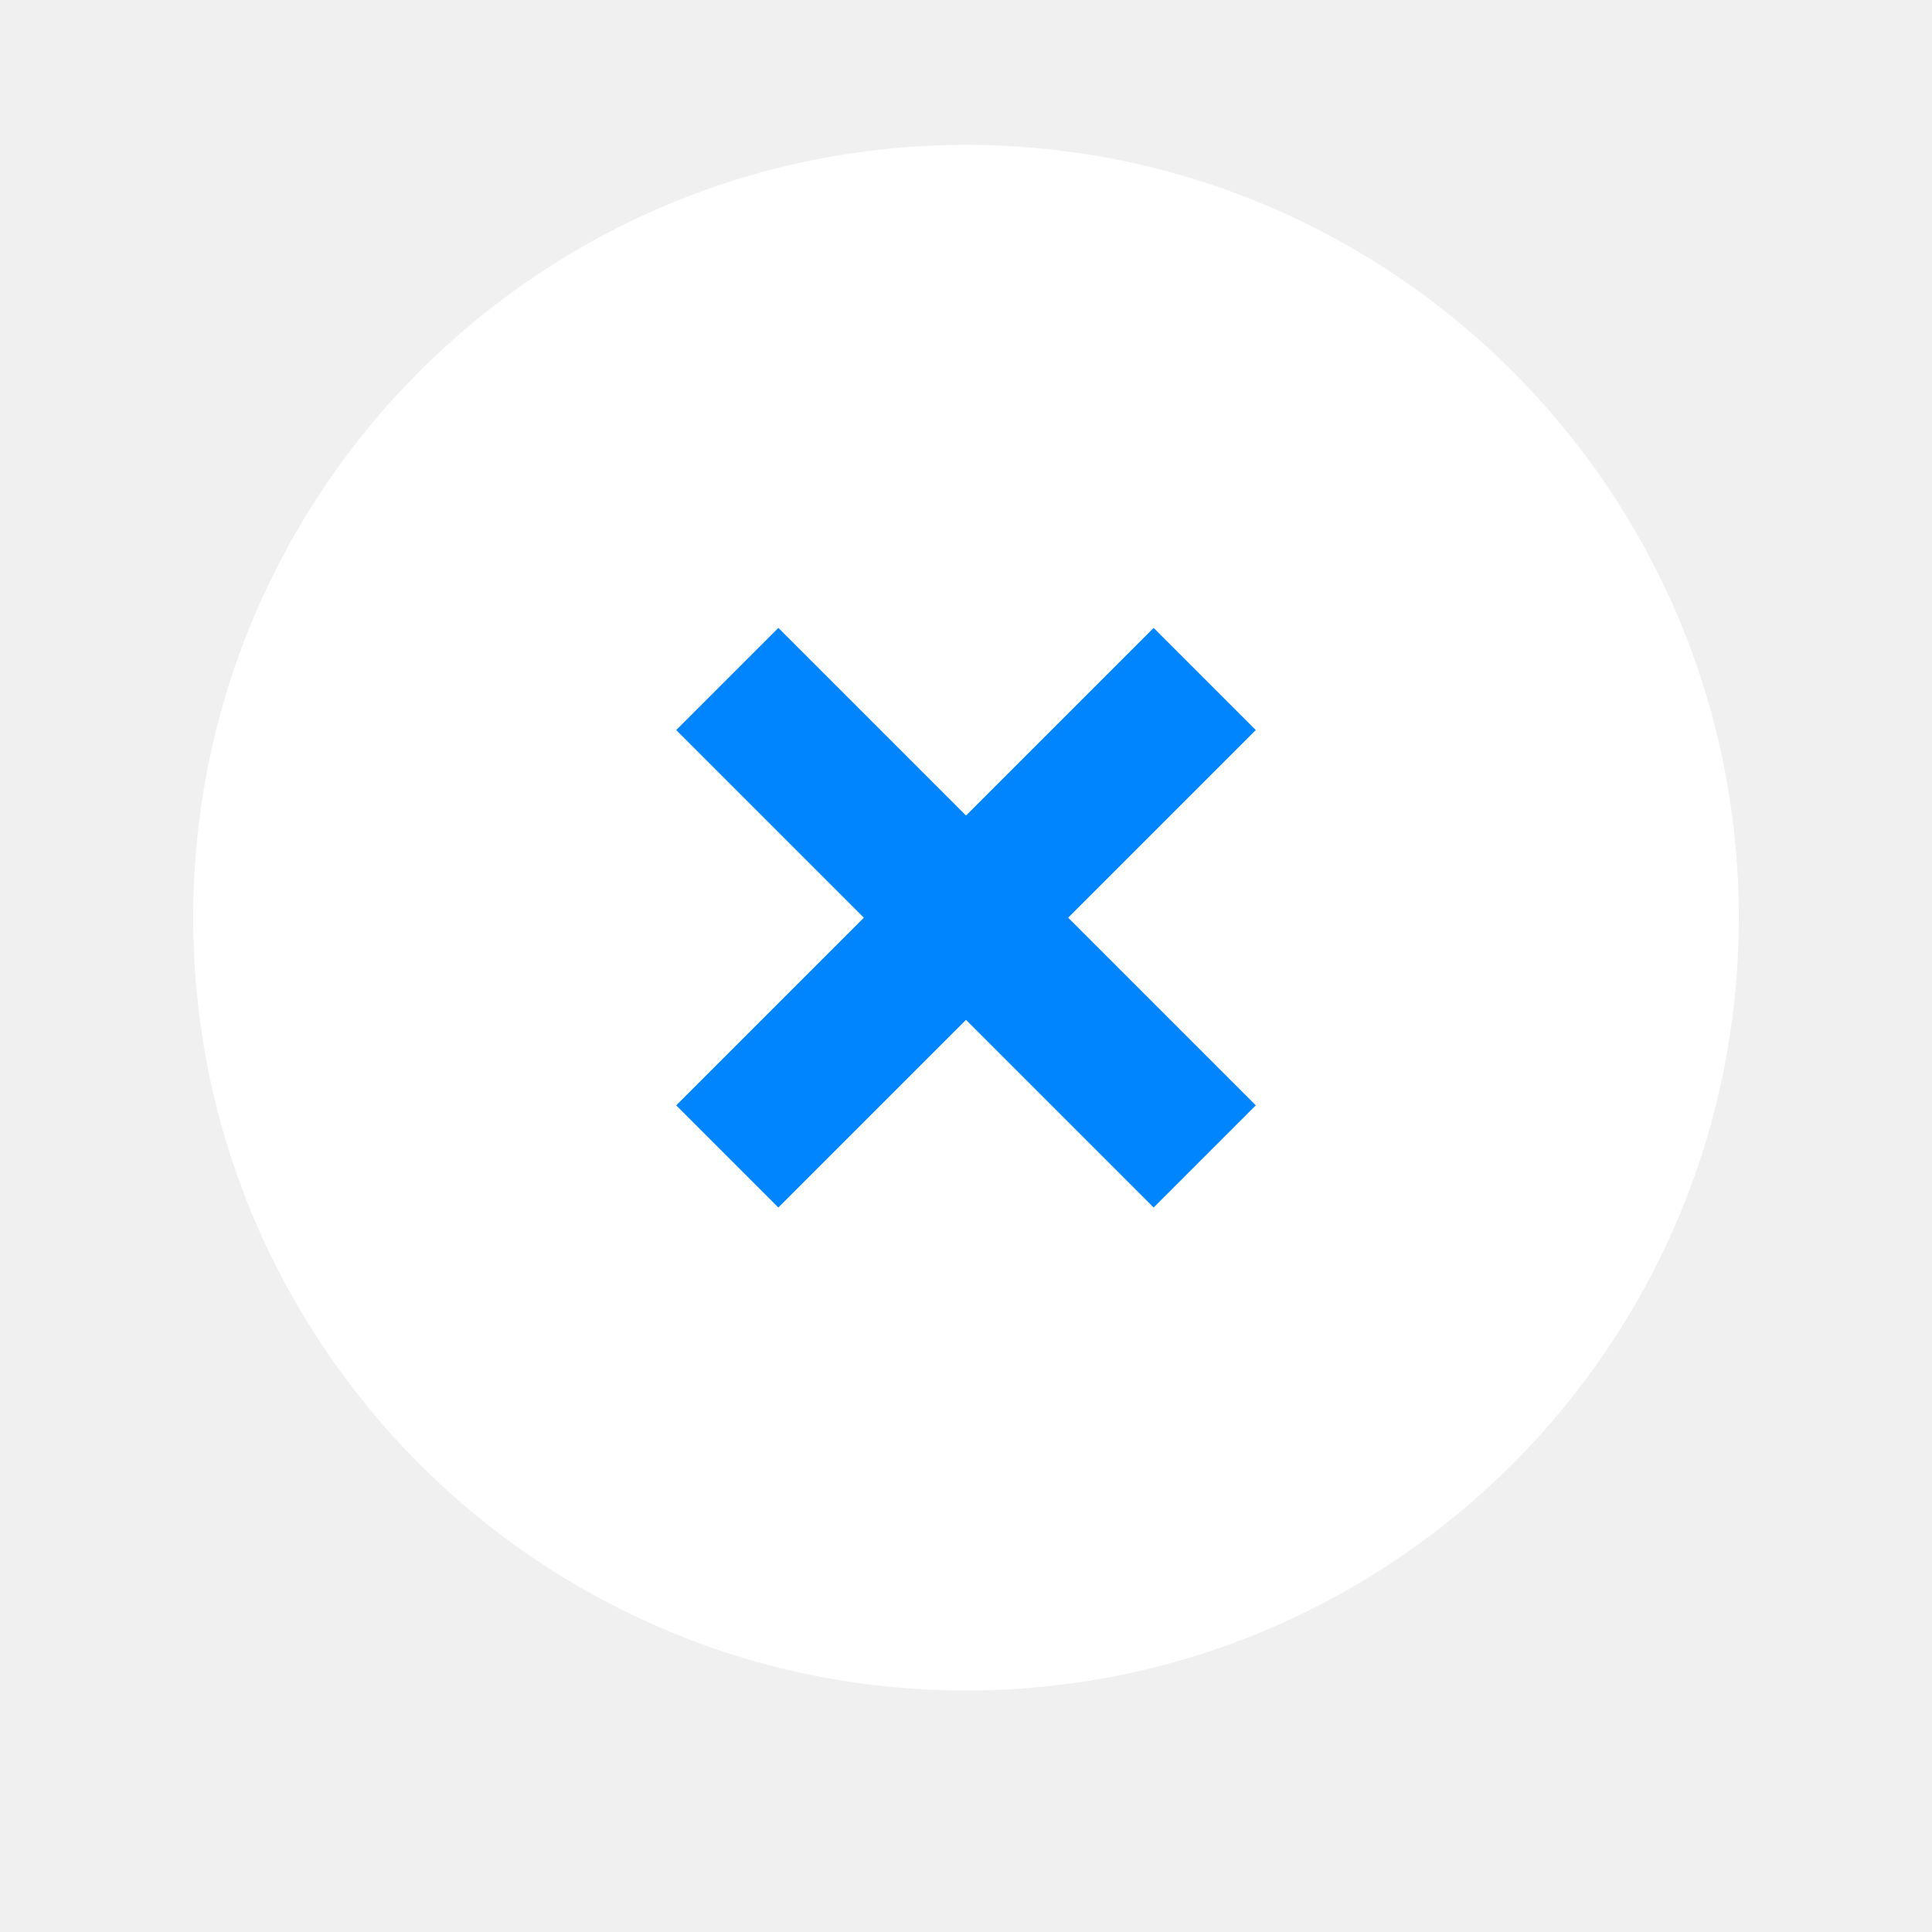
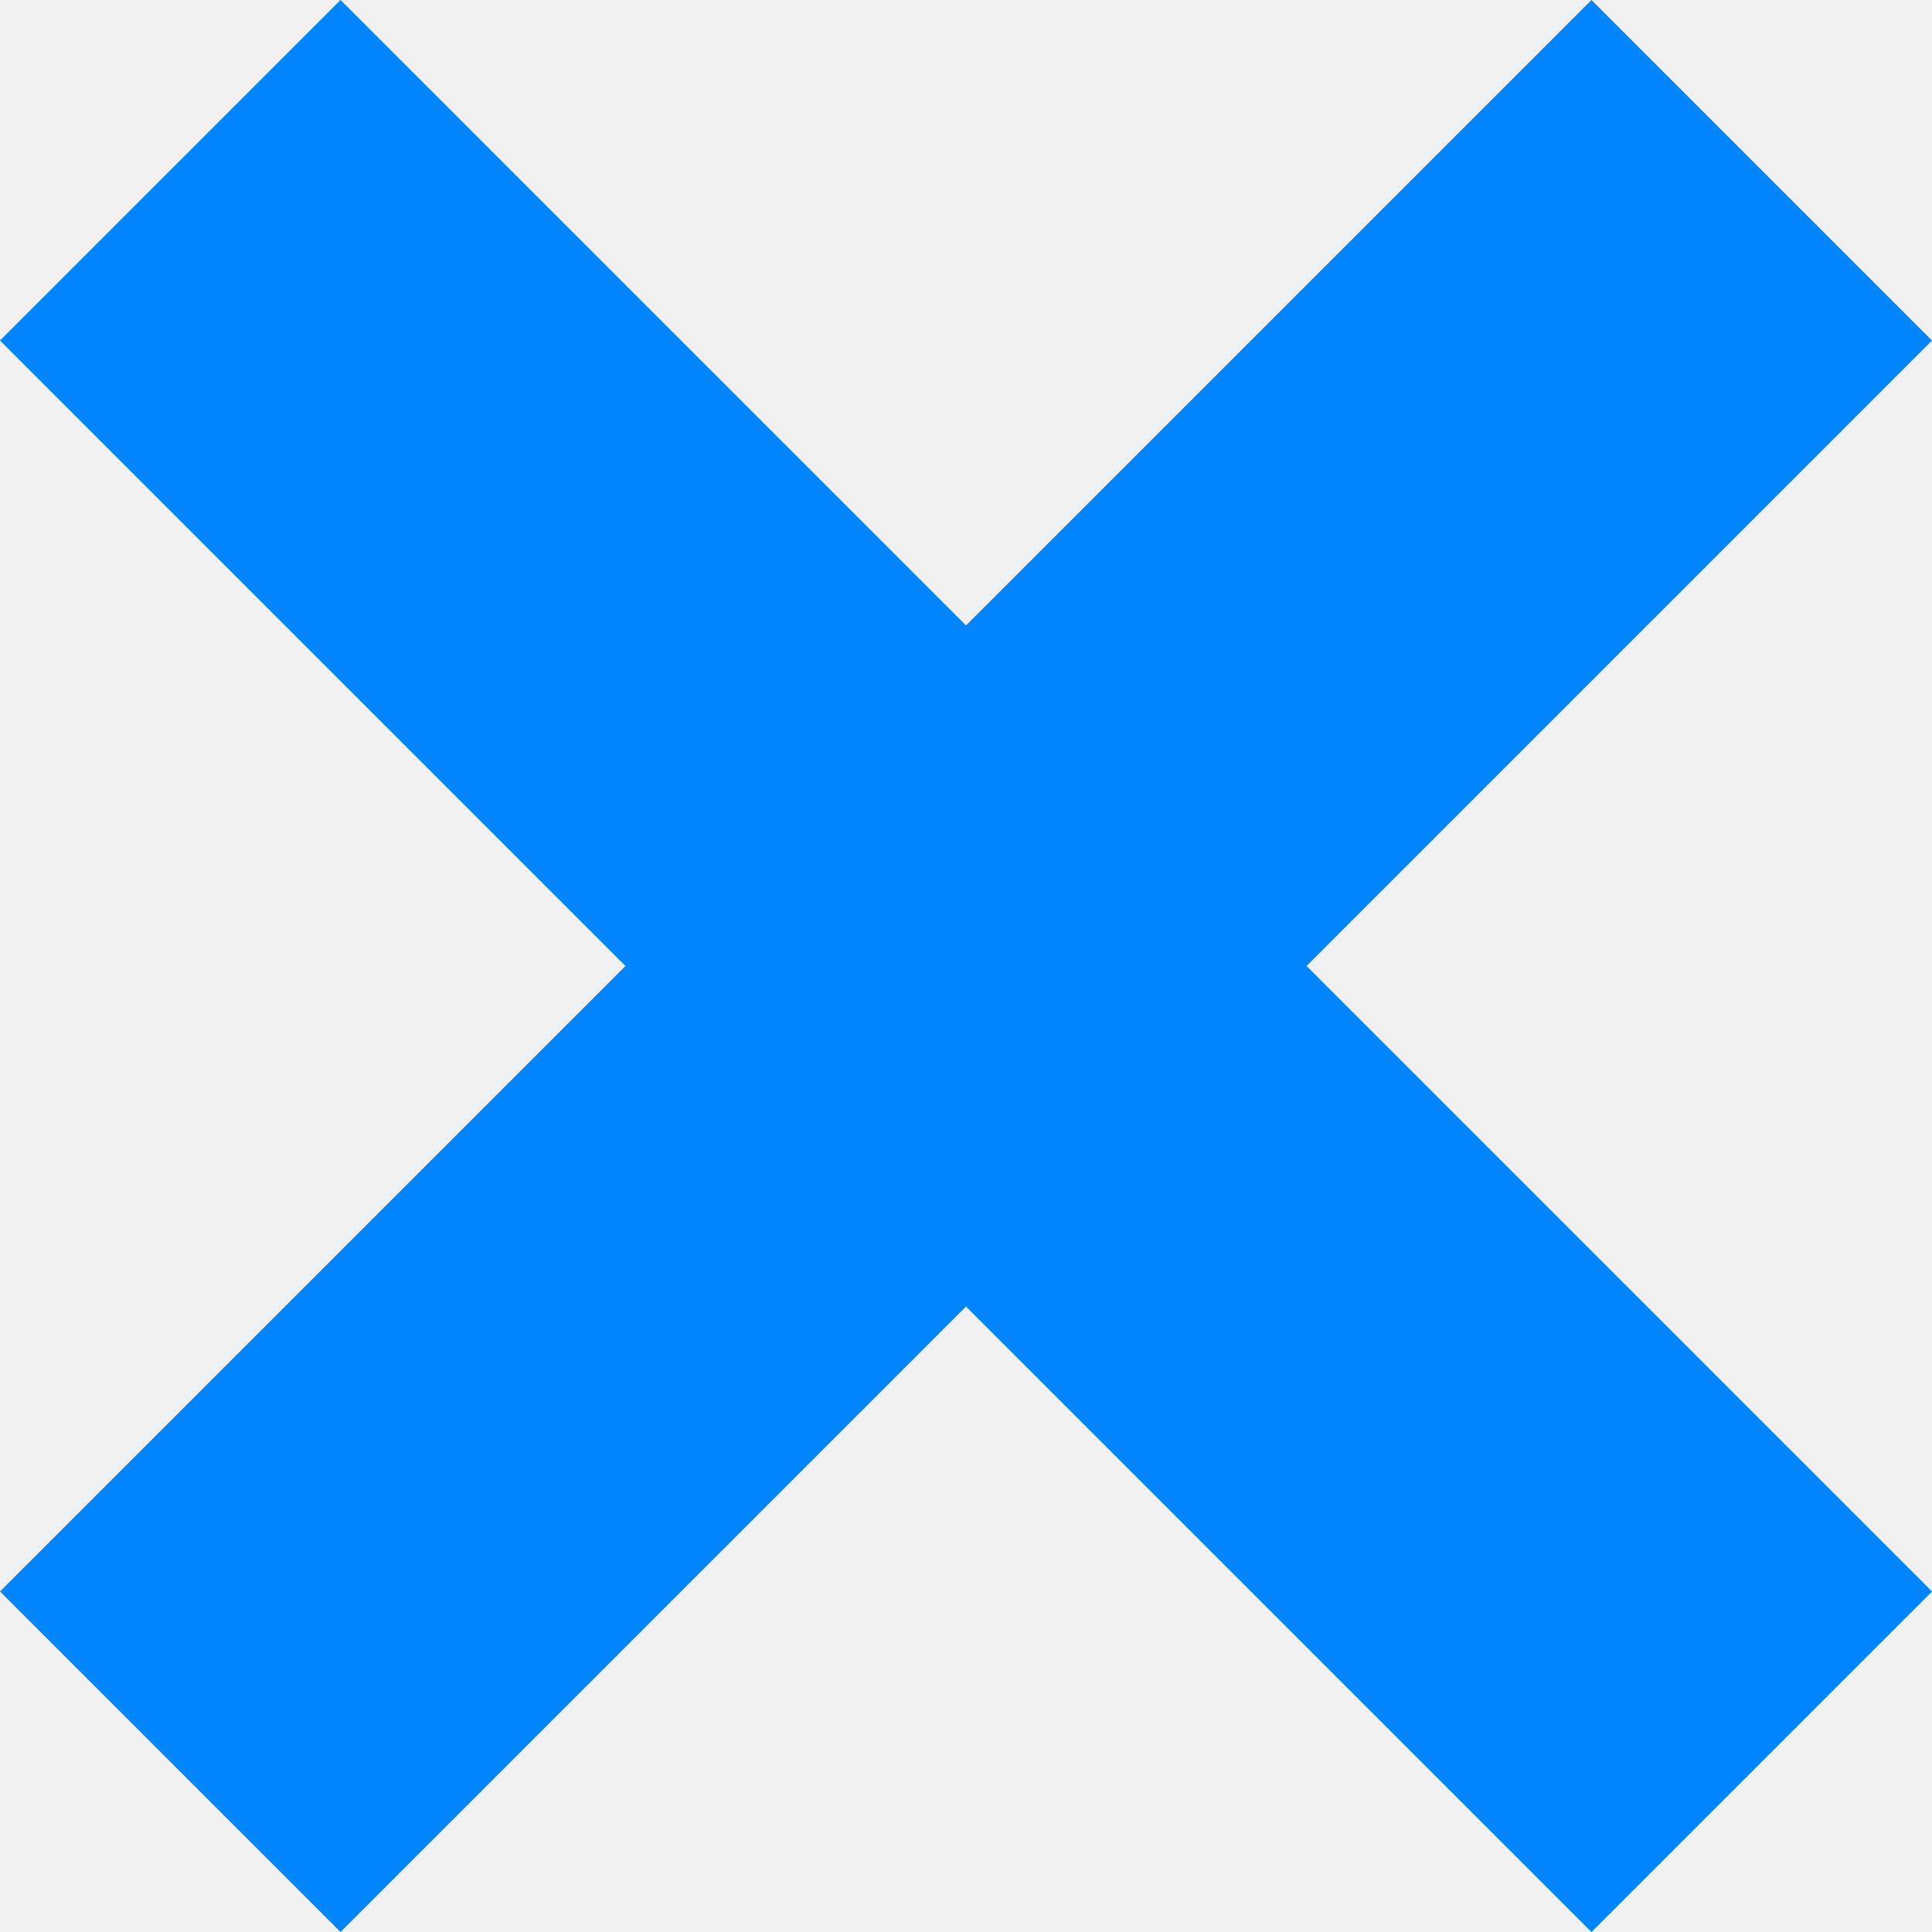
- <svg xmlns="http://www.w3.org/2000/svg" width="40" height="40" viewBox="0 0 40 40" fill="none">
-   <circle cx="20" cy="19" r="16" fill="white" />
-   <path d="M23.885 13L20 16.885L16.115 13L14 15.115L17.885 19L14 22.885L16.115 25L20 21.115L23.885 25L26 22.885L22.115 19L26 15.115L23.885 13Z" fill="#0085FF" />
+ <svg xmlns="http://www.w3.org/2000/svg" width="12" height="12" viewBox="0 0 12 12" fill="none">
+   <path d="M9.885 0L6 3.885L2.115 0L0 2.115L3.885 6L0 9.885L2.115 12L6 8.115L9.885 12L12 9.885L8.115 6L12 2.115L9.885 0Z" fill="#0085FF" />
</svg>
